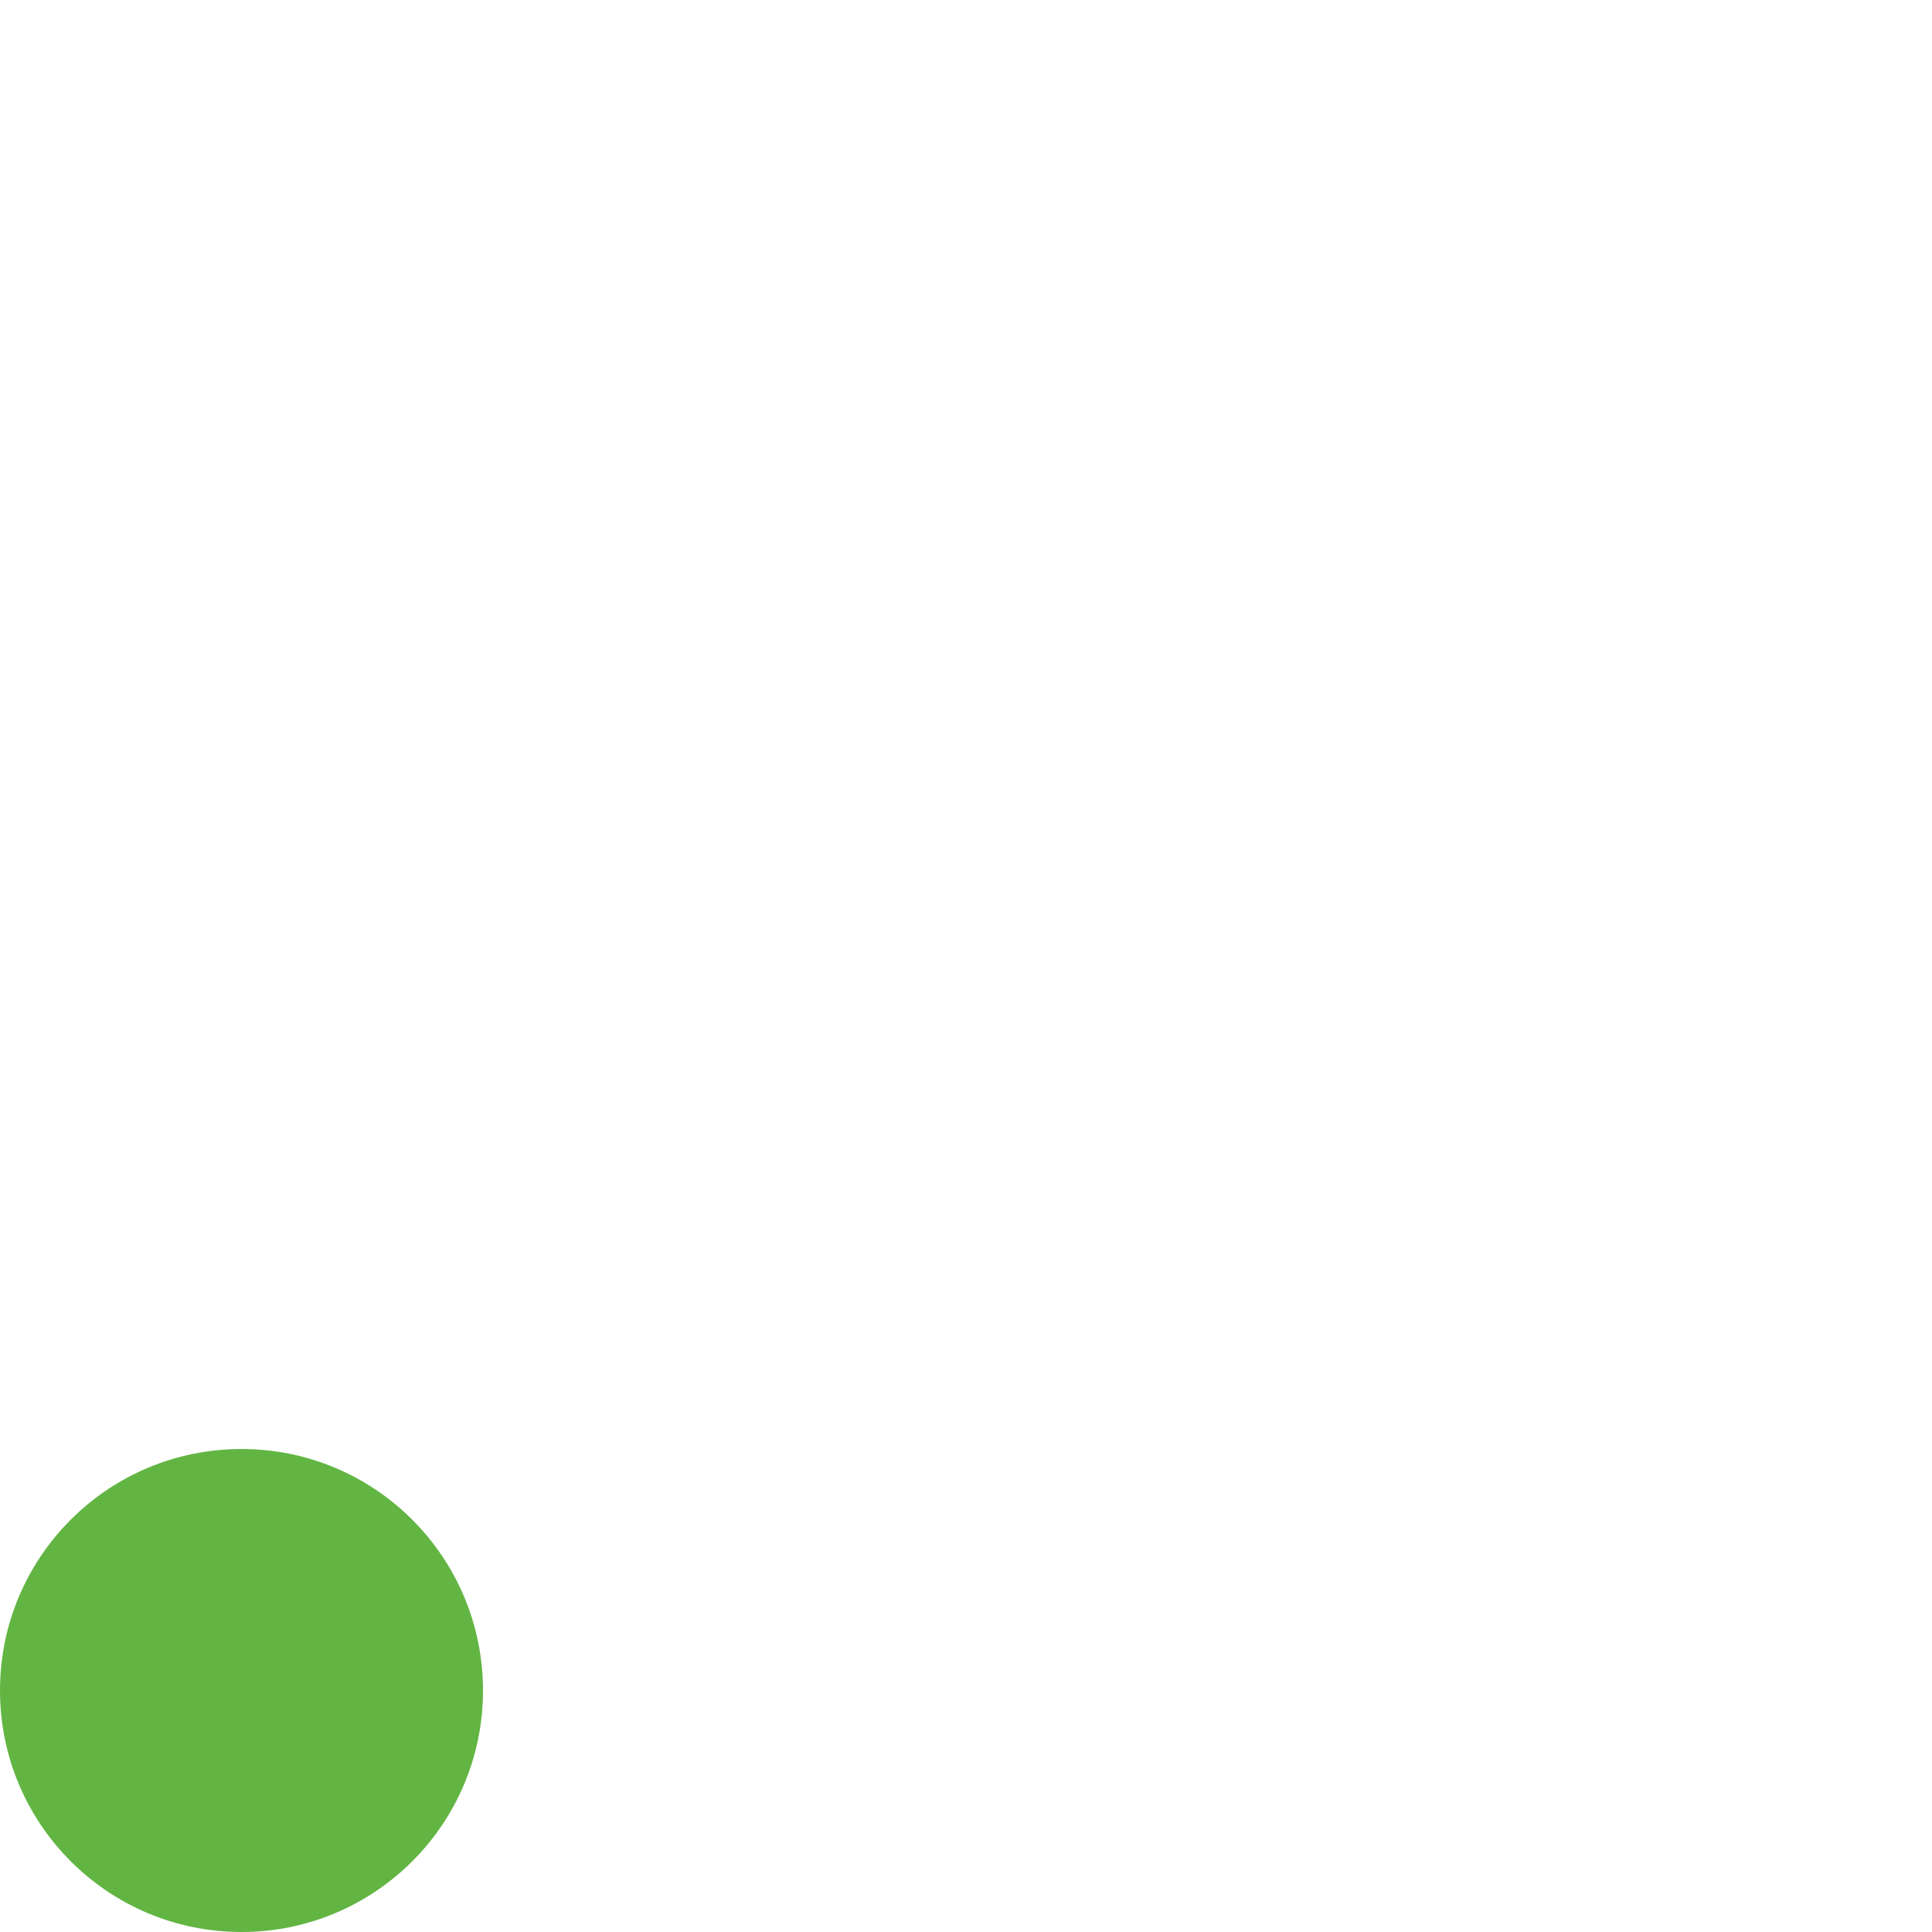
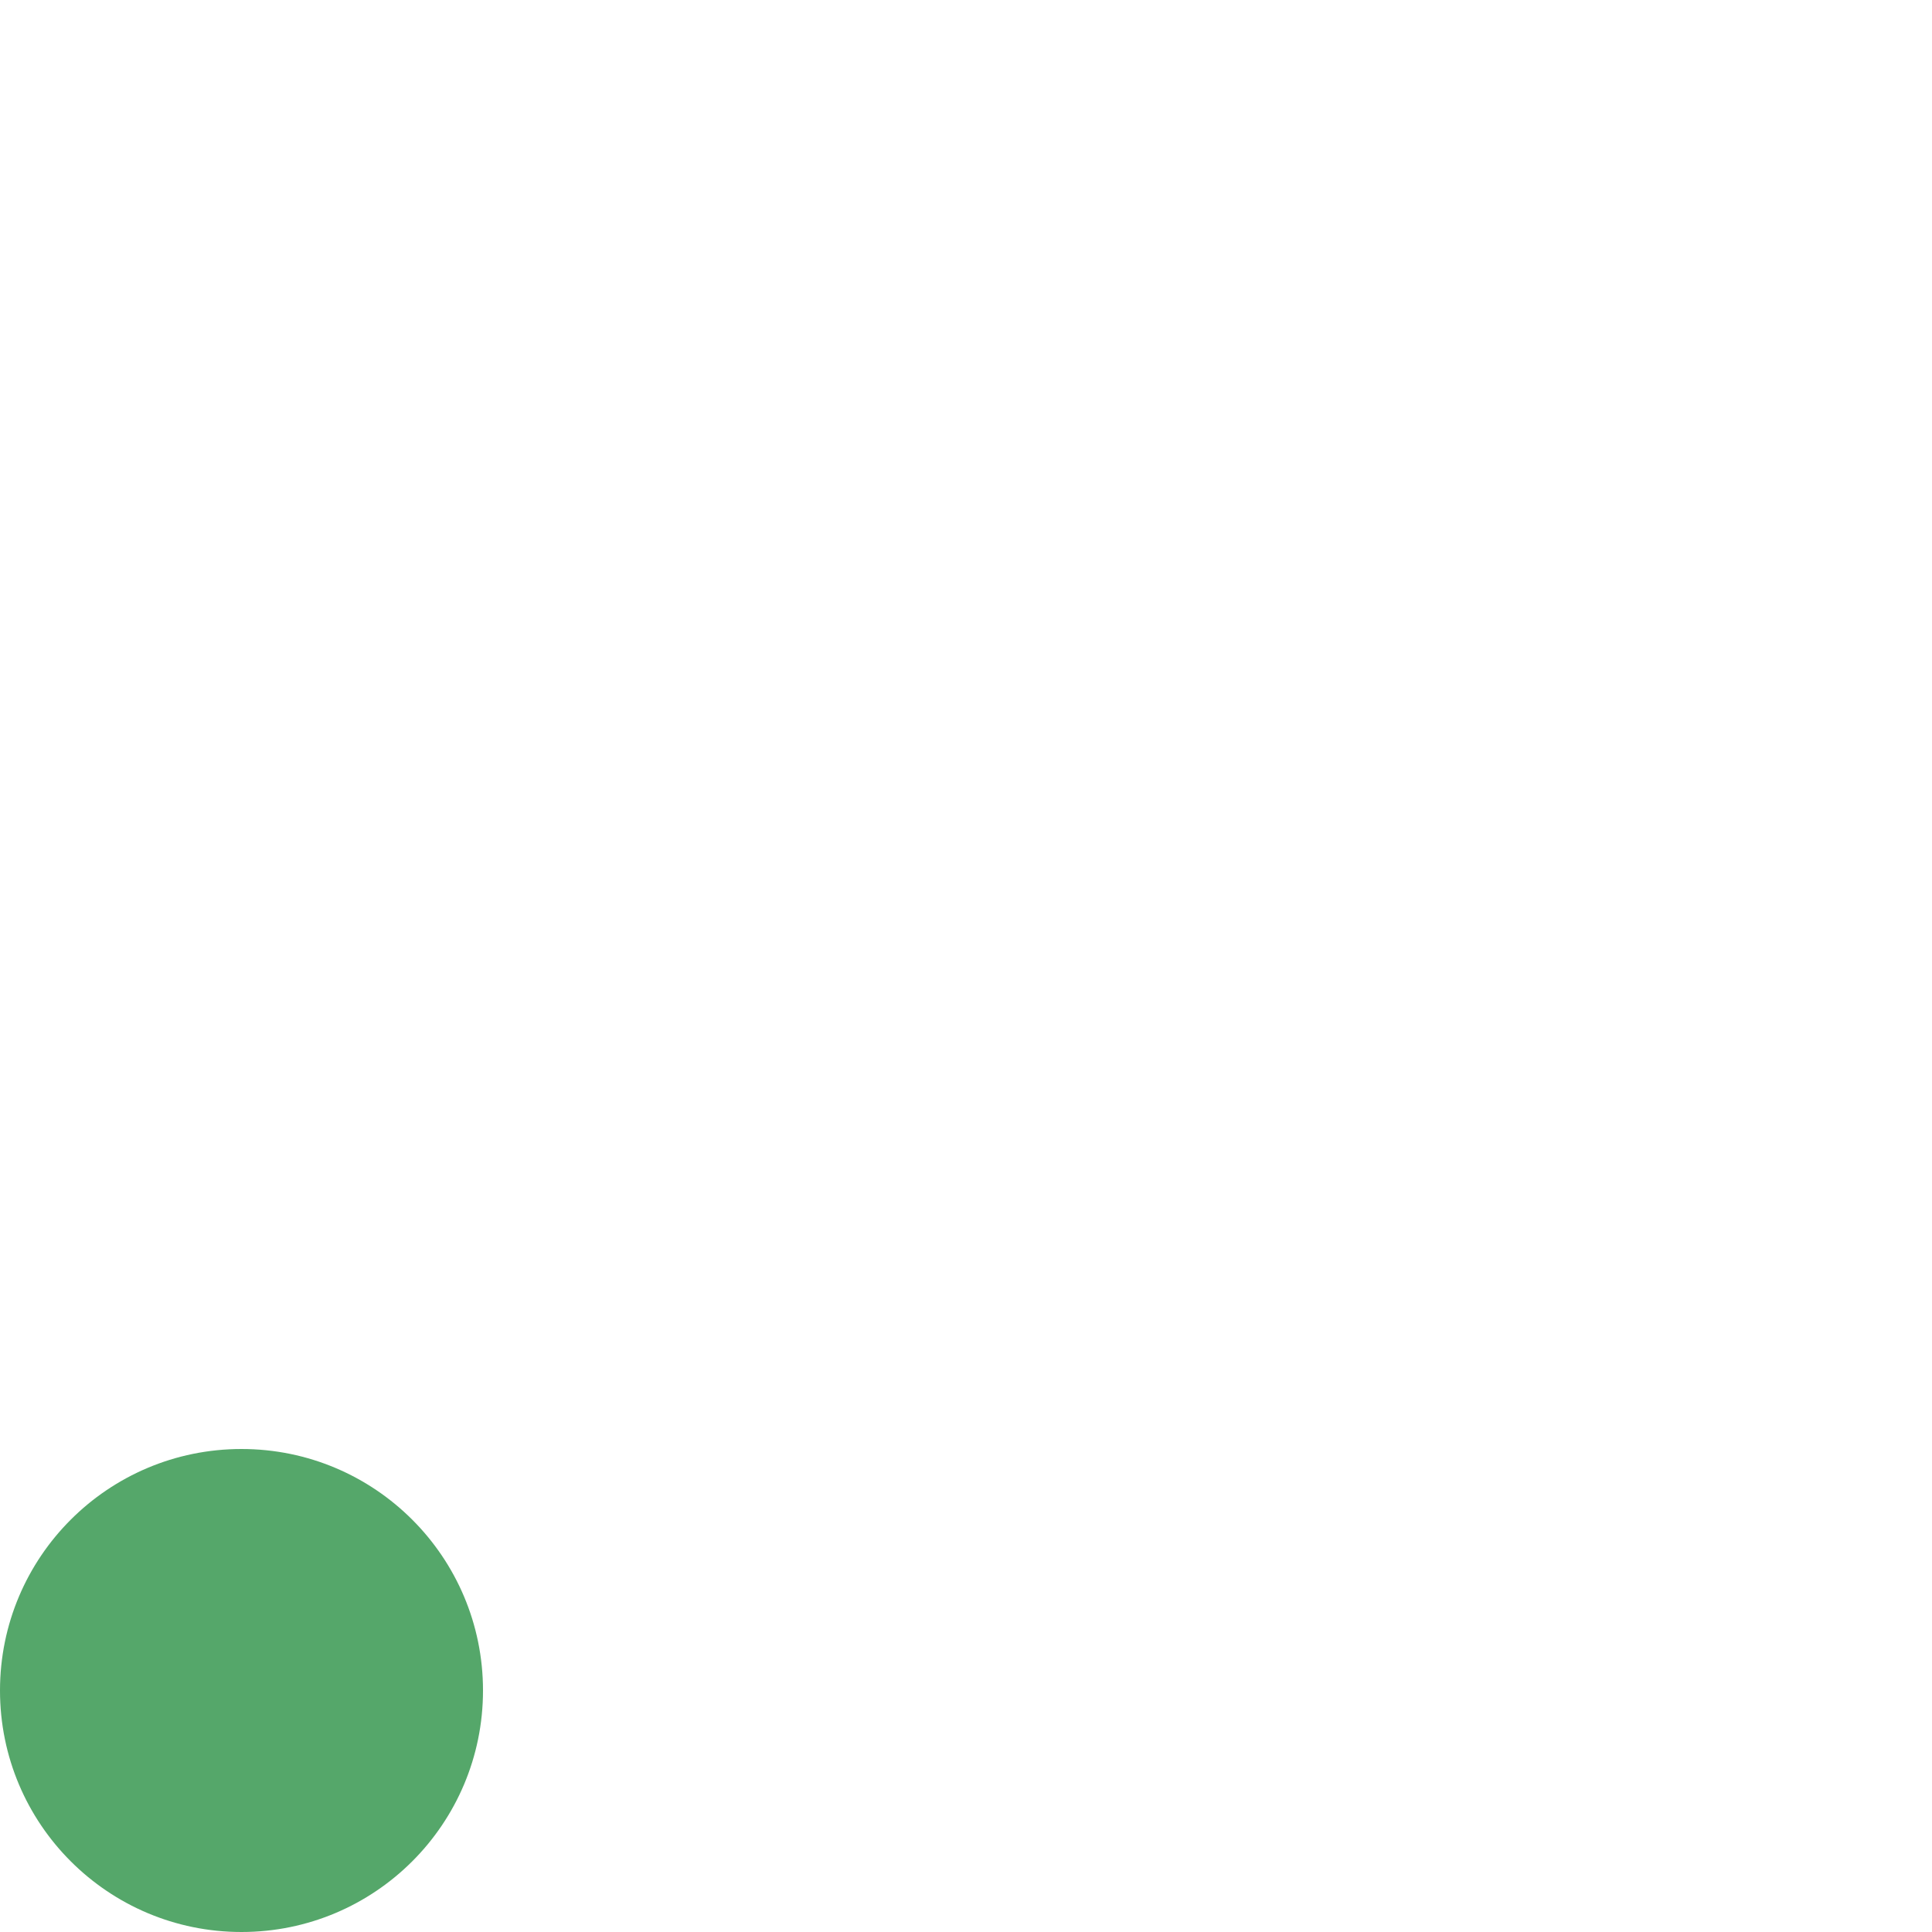
- <svg xmlns="http://www.w3.org/2000/svg" width="16" height="16" viewBox="0 0 16 16">
-   <path fill="#62B543" fill-rule="evenodd" d="M4,14 C4,15.105 3.105,16 2,16 C0.895,16 0,15.105 0,14 C0,12.895 0.895,12 2,12 C3.105,12 4,12.895 4,14" />
+ <svg xmlns="http://www.w3.org/2000/svg" width="16" height="16" viewBox="0 0 16 16" fill="none">
+   <path fill-rule="evenodd" clip-rule="evenodd" d="M4 14C4 15.105 3.105 16 2 16C0.895 16 0 15.105 0 14C0 12.895 0.895 12 2 12C3.105 12 4 12.895 4 14Z" fill="#55A76A" />
</svg>
